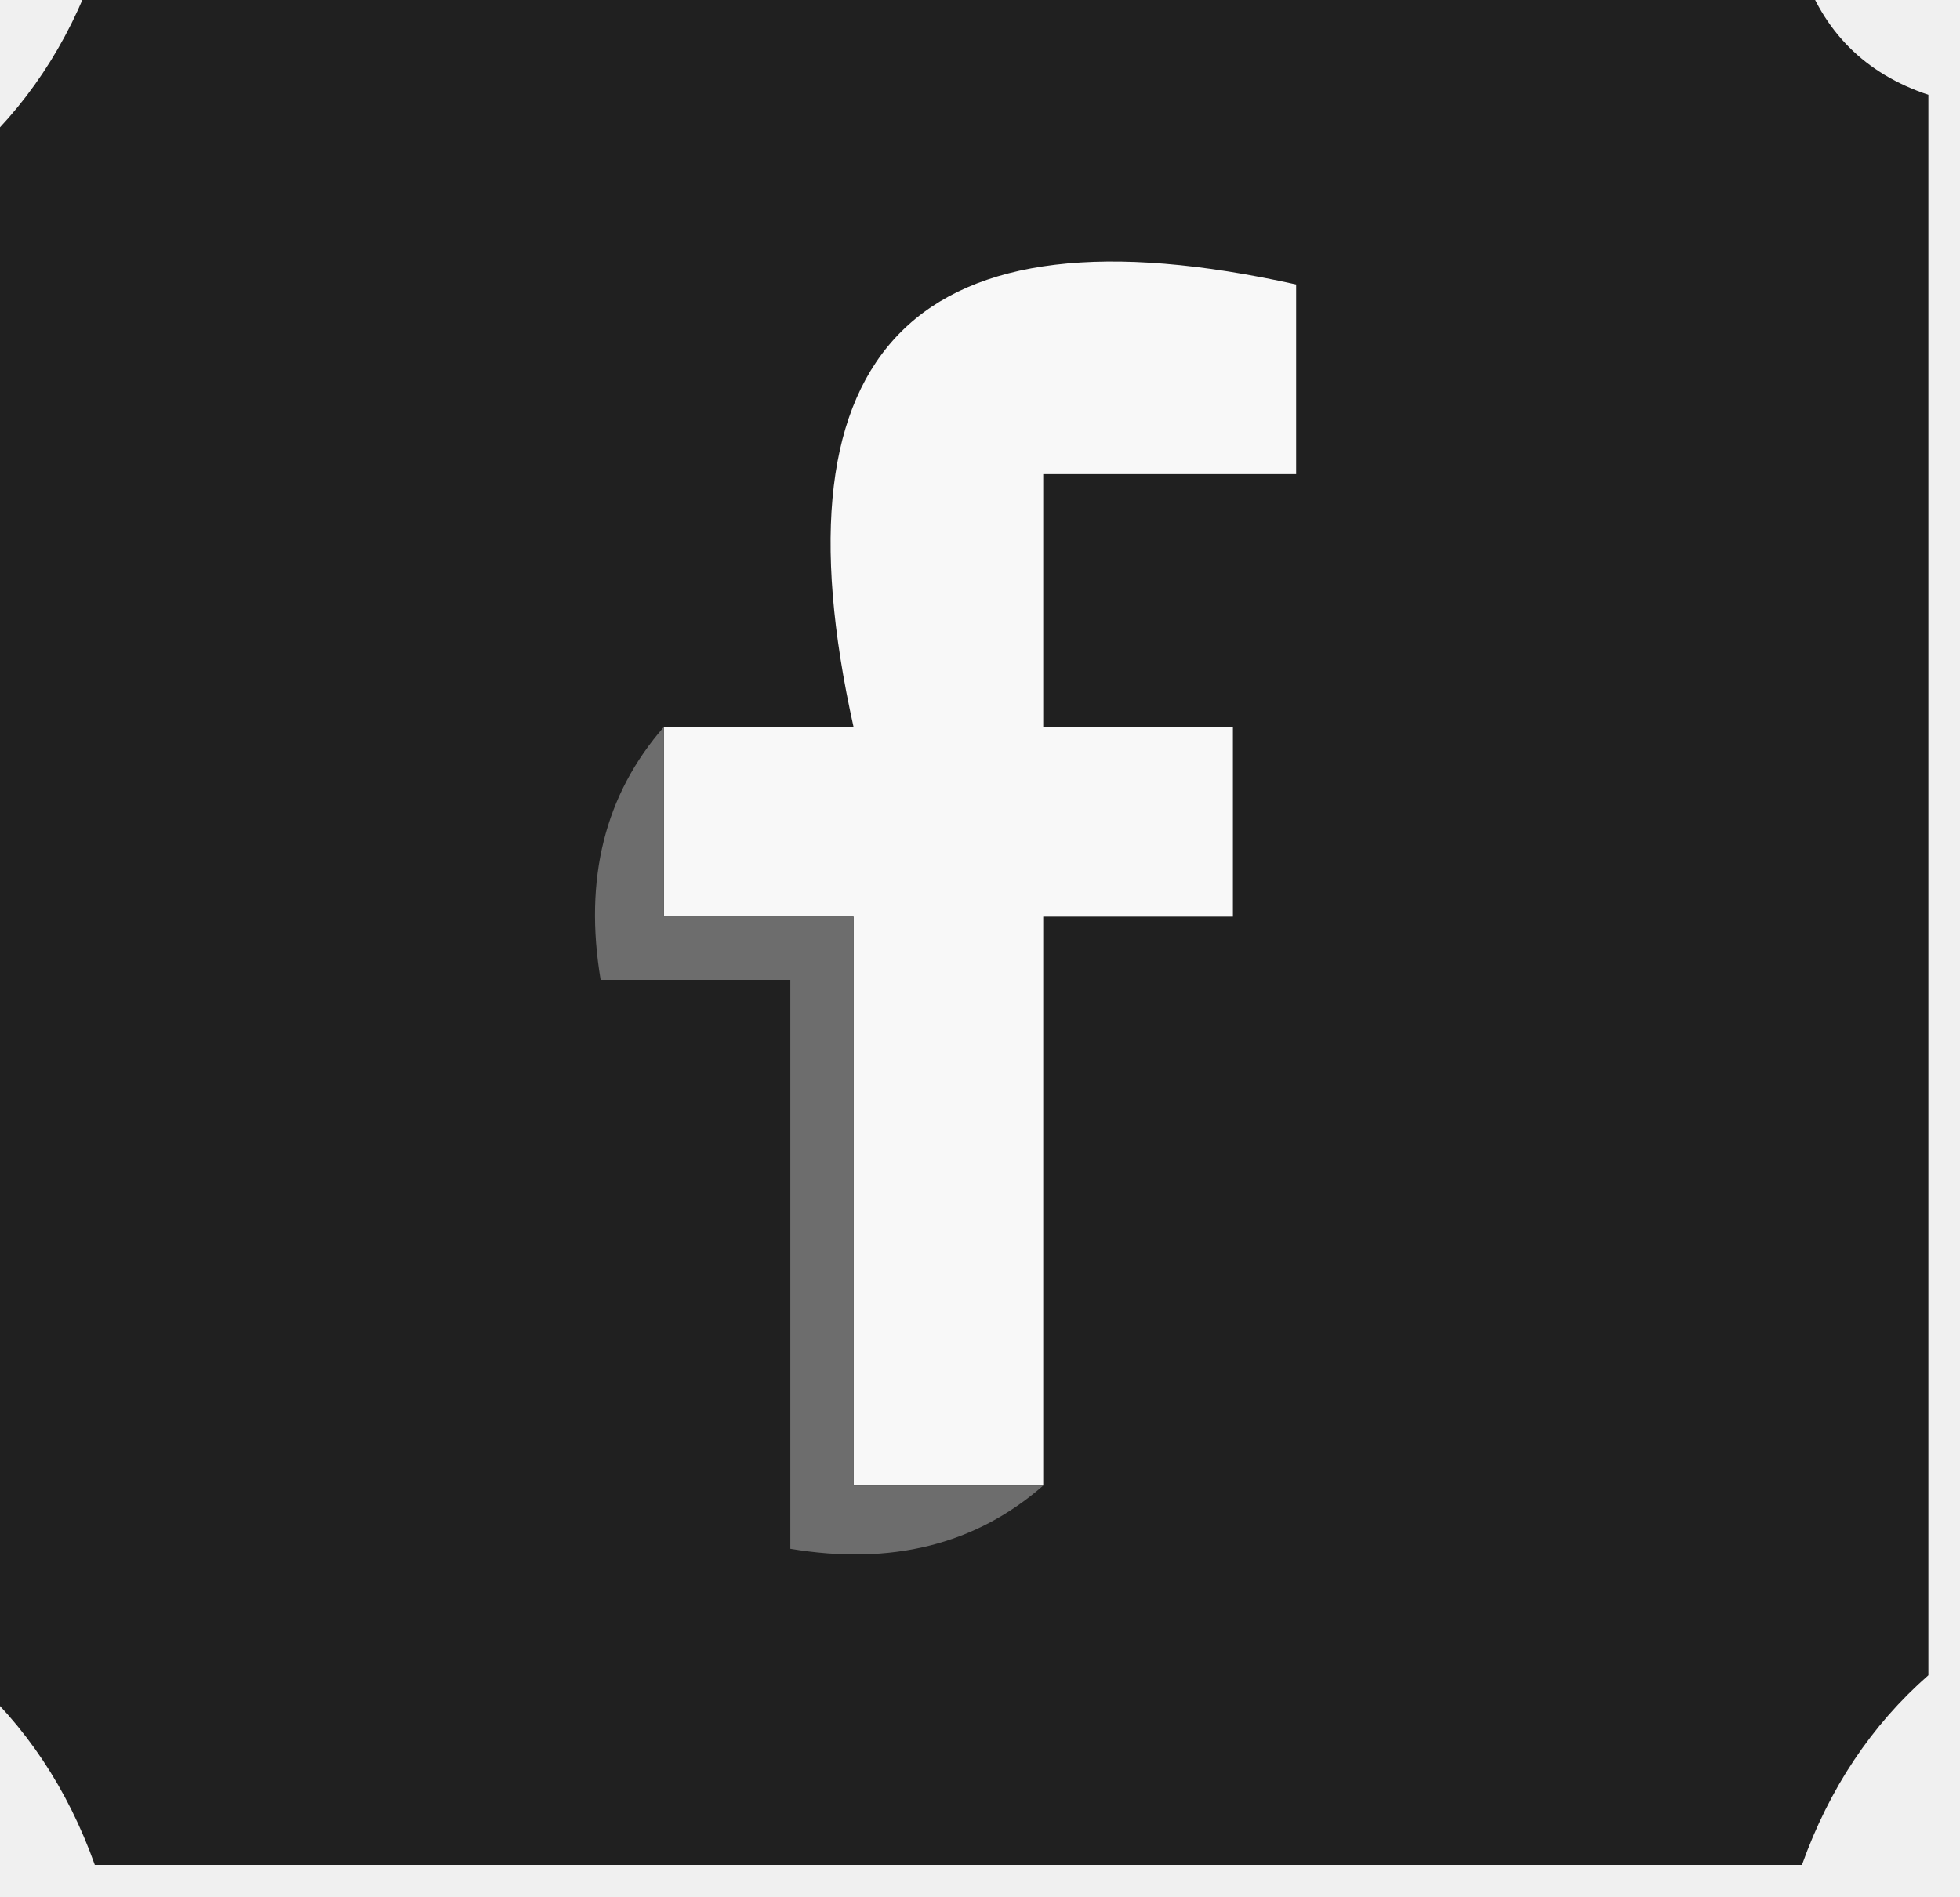
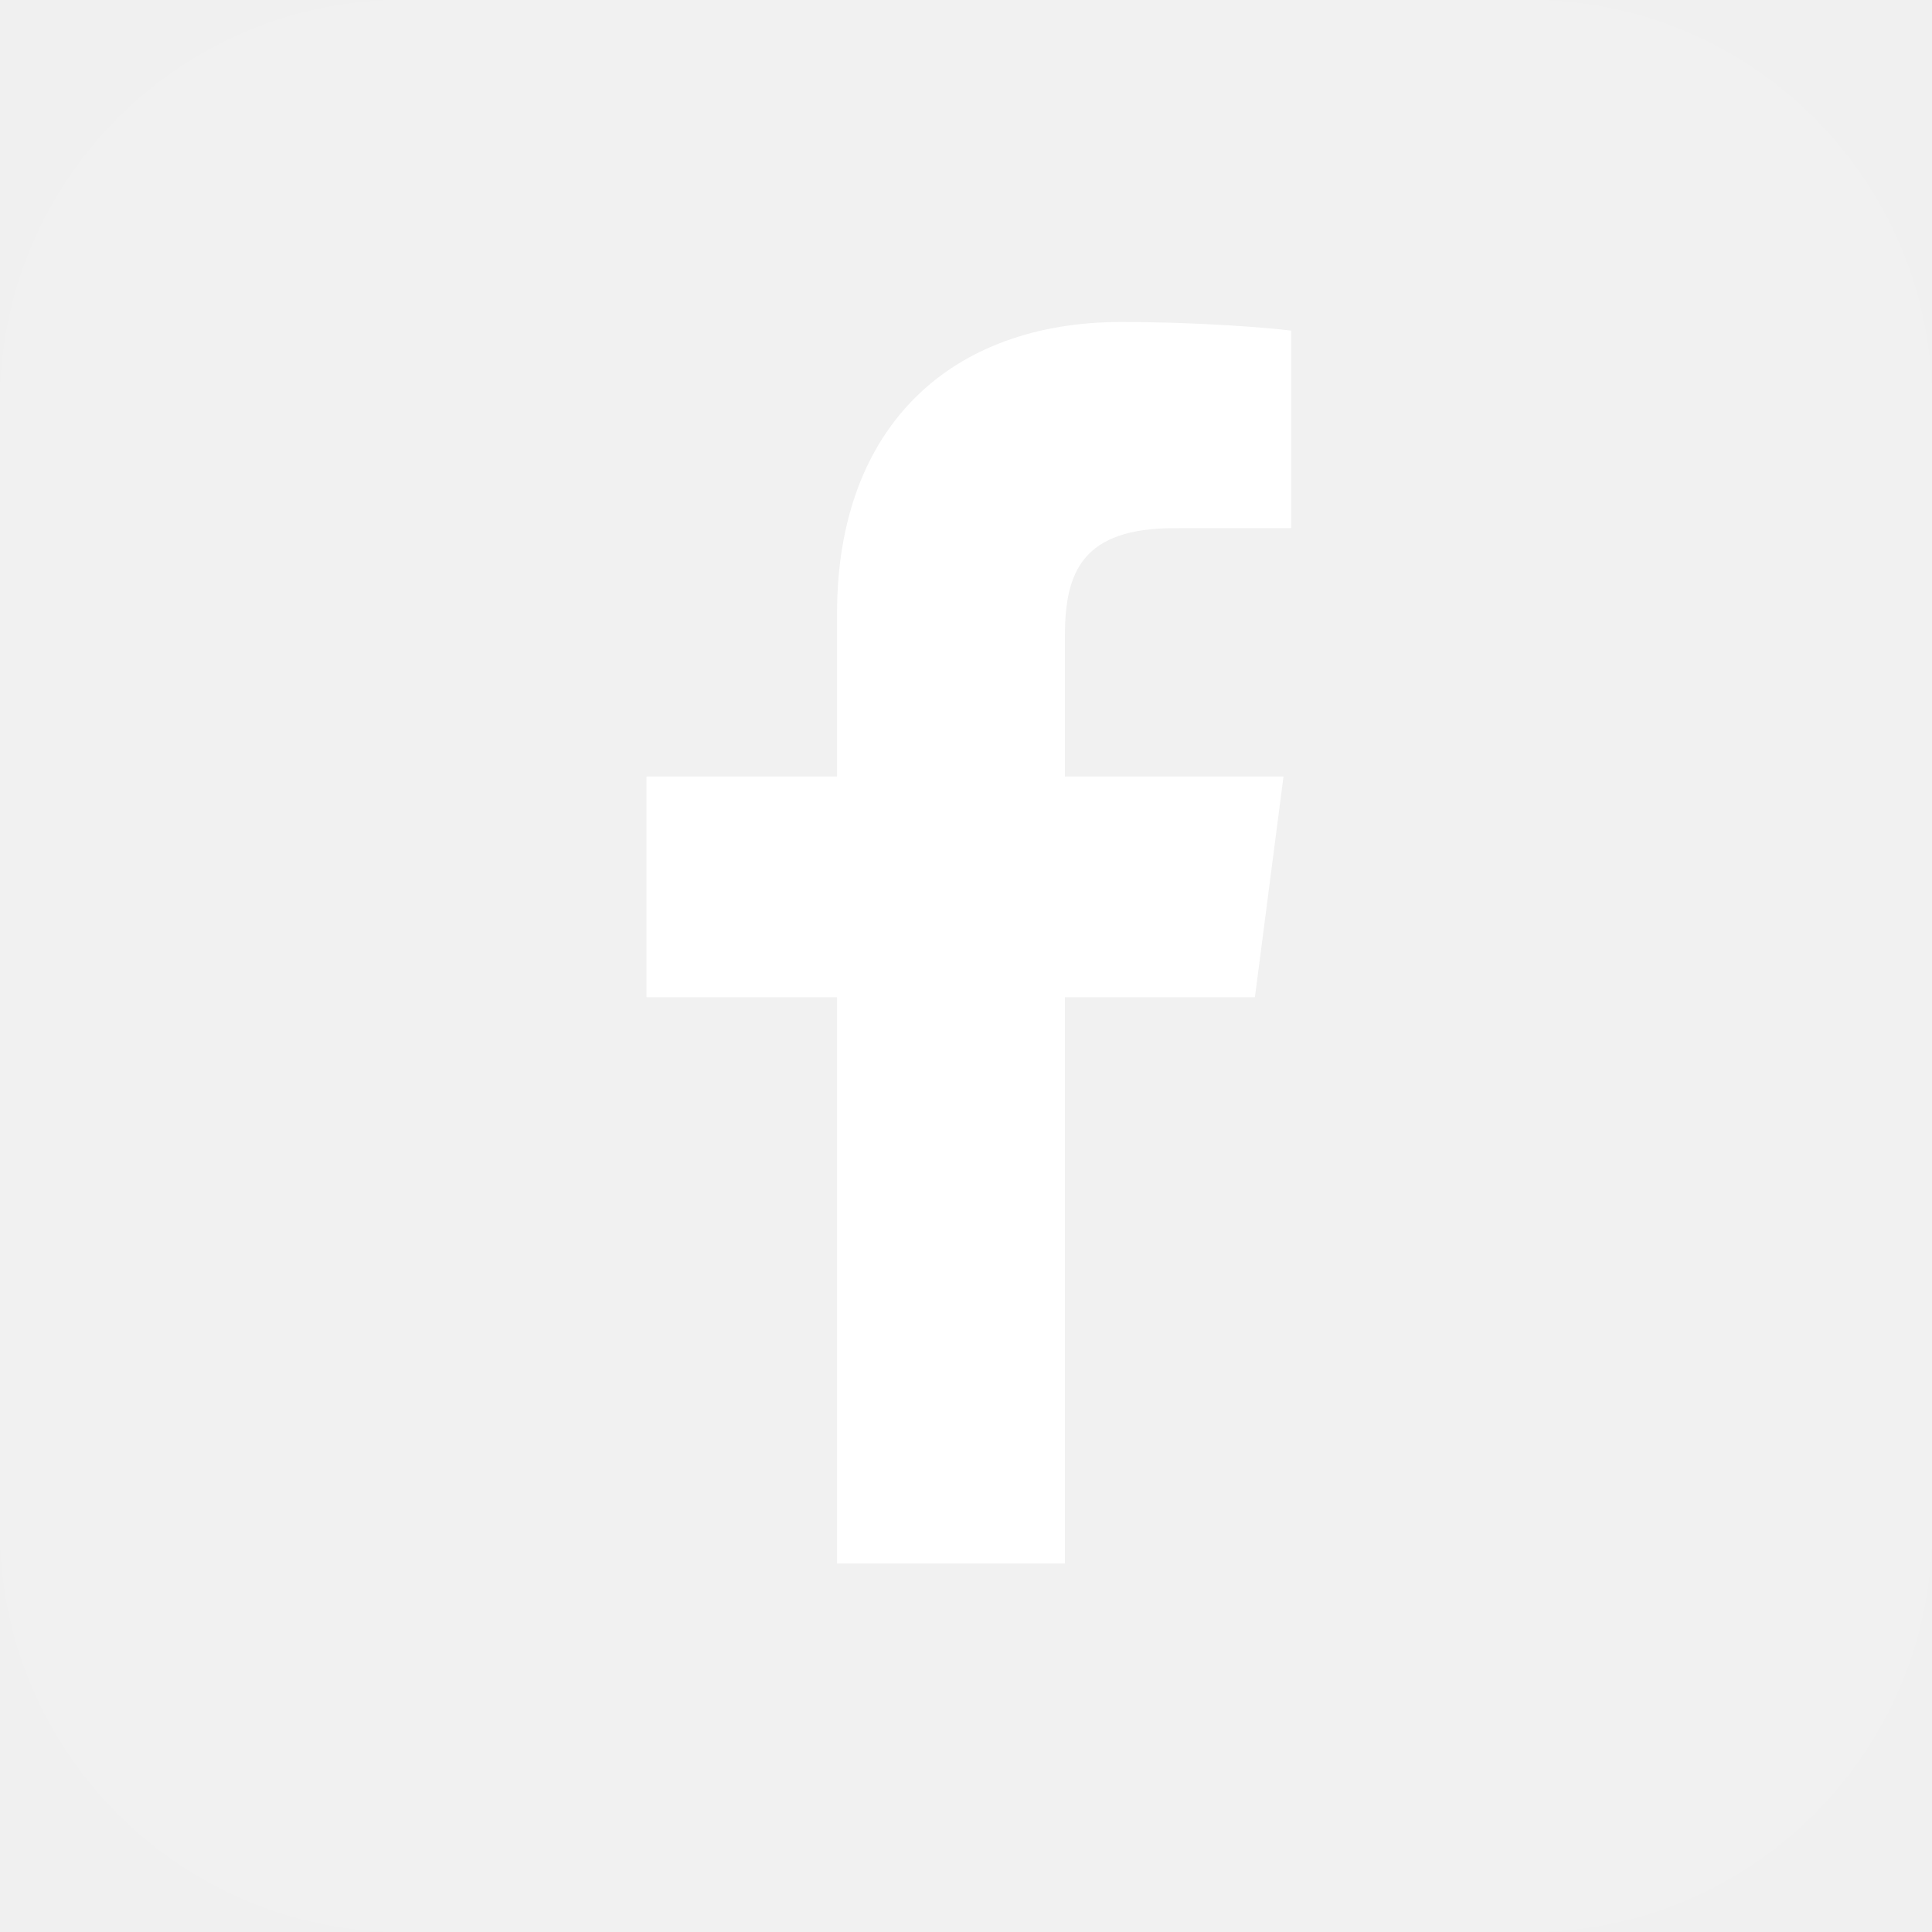
- <svg xmlns="http://www.w3.org/2000/svg" version="1.1" width="31px" height="30px" style="shape-rendering:geometricPrecision; text-rendering:geometricPrecision; image-rendering:optimizeQuality; fill-rule:evenodd; clip-rule:evenodd">
-   <g>
-     <path style="opacity:0.97" fill="#1a1a1a" d="M 1.5,-0.5 C 10.5,-0.5 19.5,-0.5 28.5,-0.5C 28.833,0.5 29.5,1.167 30.5,1.5C 30.5,9.833 30.5,18.167 30.5,26.5C 29.599,27.291 28.932,28.291 28.5,29.5C 19.5,29.5 10.5,29.5 1.5,29.5C 1.068,28.291 0.401,27.291 -0.5,26.5C -0.5,18.5 -0.5,10.5 -0.5,2.5C 0.401,1.71 1.068,0.71 1.5,-0.5 Z" />
+ <svg xmlns="http://www.w3.org/2000/svg" width="24" height="24" viewBox="0 0 24 24" fill="none">
+   <g filter="url(#filter0_b_957_7807)">
+     <rect width="24" height="24" rx="5" fill="white" fill-opacity="0.1" />
  </g>
-   <g>
-     <path style="opacity:1" fill="#f8f8f8" d="M 16.5,23.5 C 15.5,23.5 14.5,23.5 13.5,23.5C 13.5,20.5 13.5,17.5 13.5,14.5C 12.5,14.5 11.5,14.5 10.5,14.5C 10.5,13.5 10.5,12.5 10.5,11.5C 11.5,11.5 12.5,11.5 13.5,11.5C 12.167,5.5 14.5,3.167 20.5,4.5C 20.5,5.5 20.5,6.5 20.5,7.5C 19.167,7.5 17.833,7.5 16.5,7.5C 16.5,8.833 16.5,10.167 16.5,11.5C 17.5,11.5 18.5,11.5 19.5,11.5C 19.5,12.5 19.5,13.5 19.5,14.5C 18.5,14.5 17.5,14.5 16.5,14.5C 16.5,17.5 16.5,20.5 16.5,23.5 Z" />
-   </g>
-   <g>
-     <path style="opacity:1" fill="#6d6d6d" d="M 10.5,11.5 C 10.5,12.5 10.5,13.5 10.5,14.5C 11.5,14.5 12.5,14.5 13.5,14.5C 13.5,17.5 13.5,20.5 13.5,23.5C 14.5,23.5 15.5,23.5 16.5,23.5C 15.432,24.434 14.099,24.768 12.5,24.5C 12.5,21.5 12.5,18.5 12.5,15.5C 11.5,15.5 10.5,15.5 9.5,15.5C 9.232,13.901 9.566,12.568 10.5,11.5 Z" />
-   </g>
+   <path d="M13.229 19.422L13.229 12.388L15.589 12.388L15.944 9.646L13.229 9.646L13.229 7.895C13.229 7.102 13.449 6.561 14.588 6.561L16.039 6.56L16.039 4.107C15.788 4.075 14.927 4 13.925 4C11.831 4 10.398 5.278 10.398 7.624L10.398 9.646L8.031 9.646L8.031 12.388L10.398 12.388L10.398 19.422L13.229 19.422Z" fill="white" />
+   <defs>
+     <filter id="filter0_b_957_7807" x="-20" y="-20" width="64" height="64" filterUnits="userSpaceOnUse" color-interpolation-filters="sRGB">
+       <feFlood flood-opacity="0" result="BackgroundImageFix" />
+       <feGaussianBlur in="BackgroundImageFix" stdDeviation="10" />
+       <feComposite in2="SourceAlpha" operator="in" result="effect1_backgroundBlur_957_7807" />
+       <feBlend mode="normal" in="SourceGraphic" in2="effect1_backgroundBlur_957_7807" result="shape" />
+     </filter>
+   </defs>
</svg>
